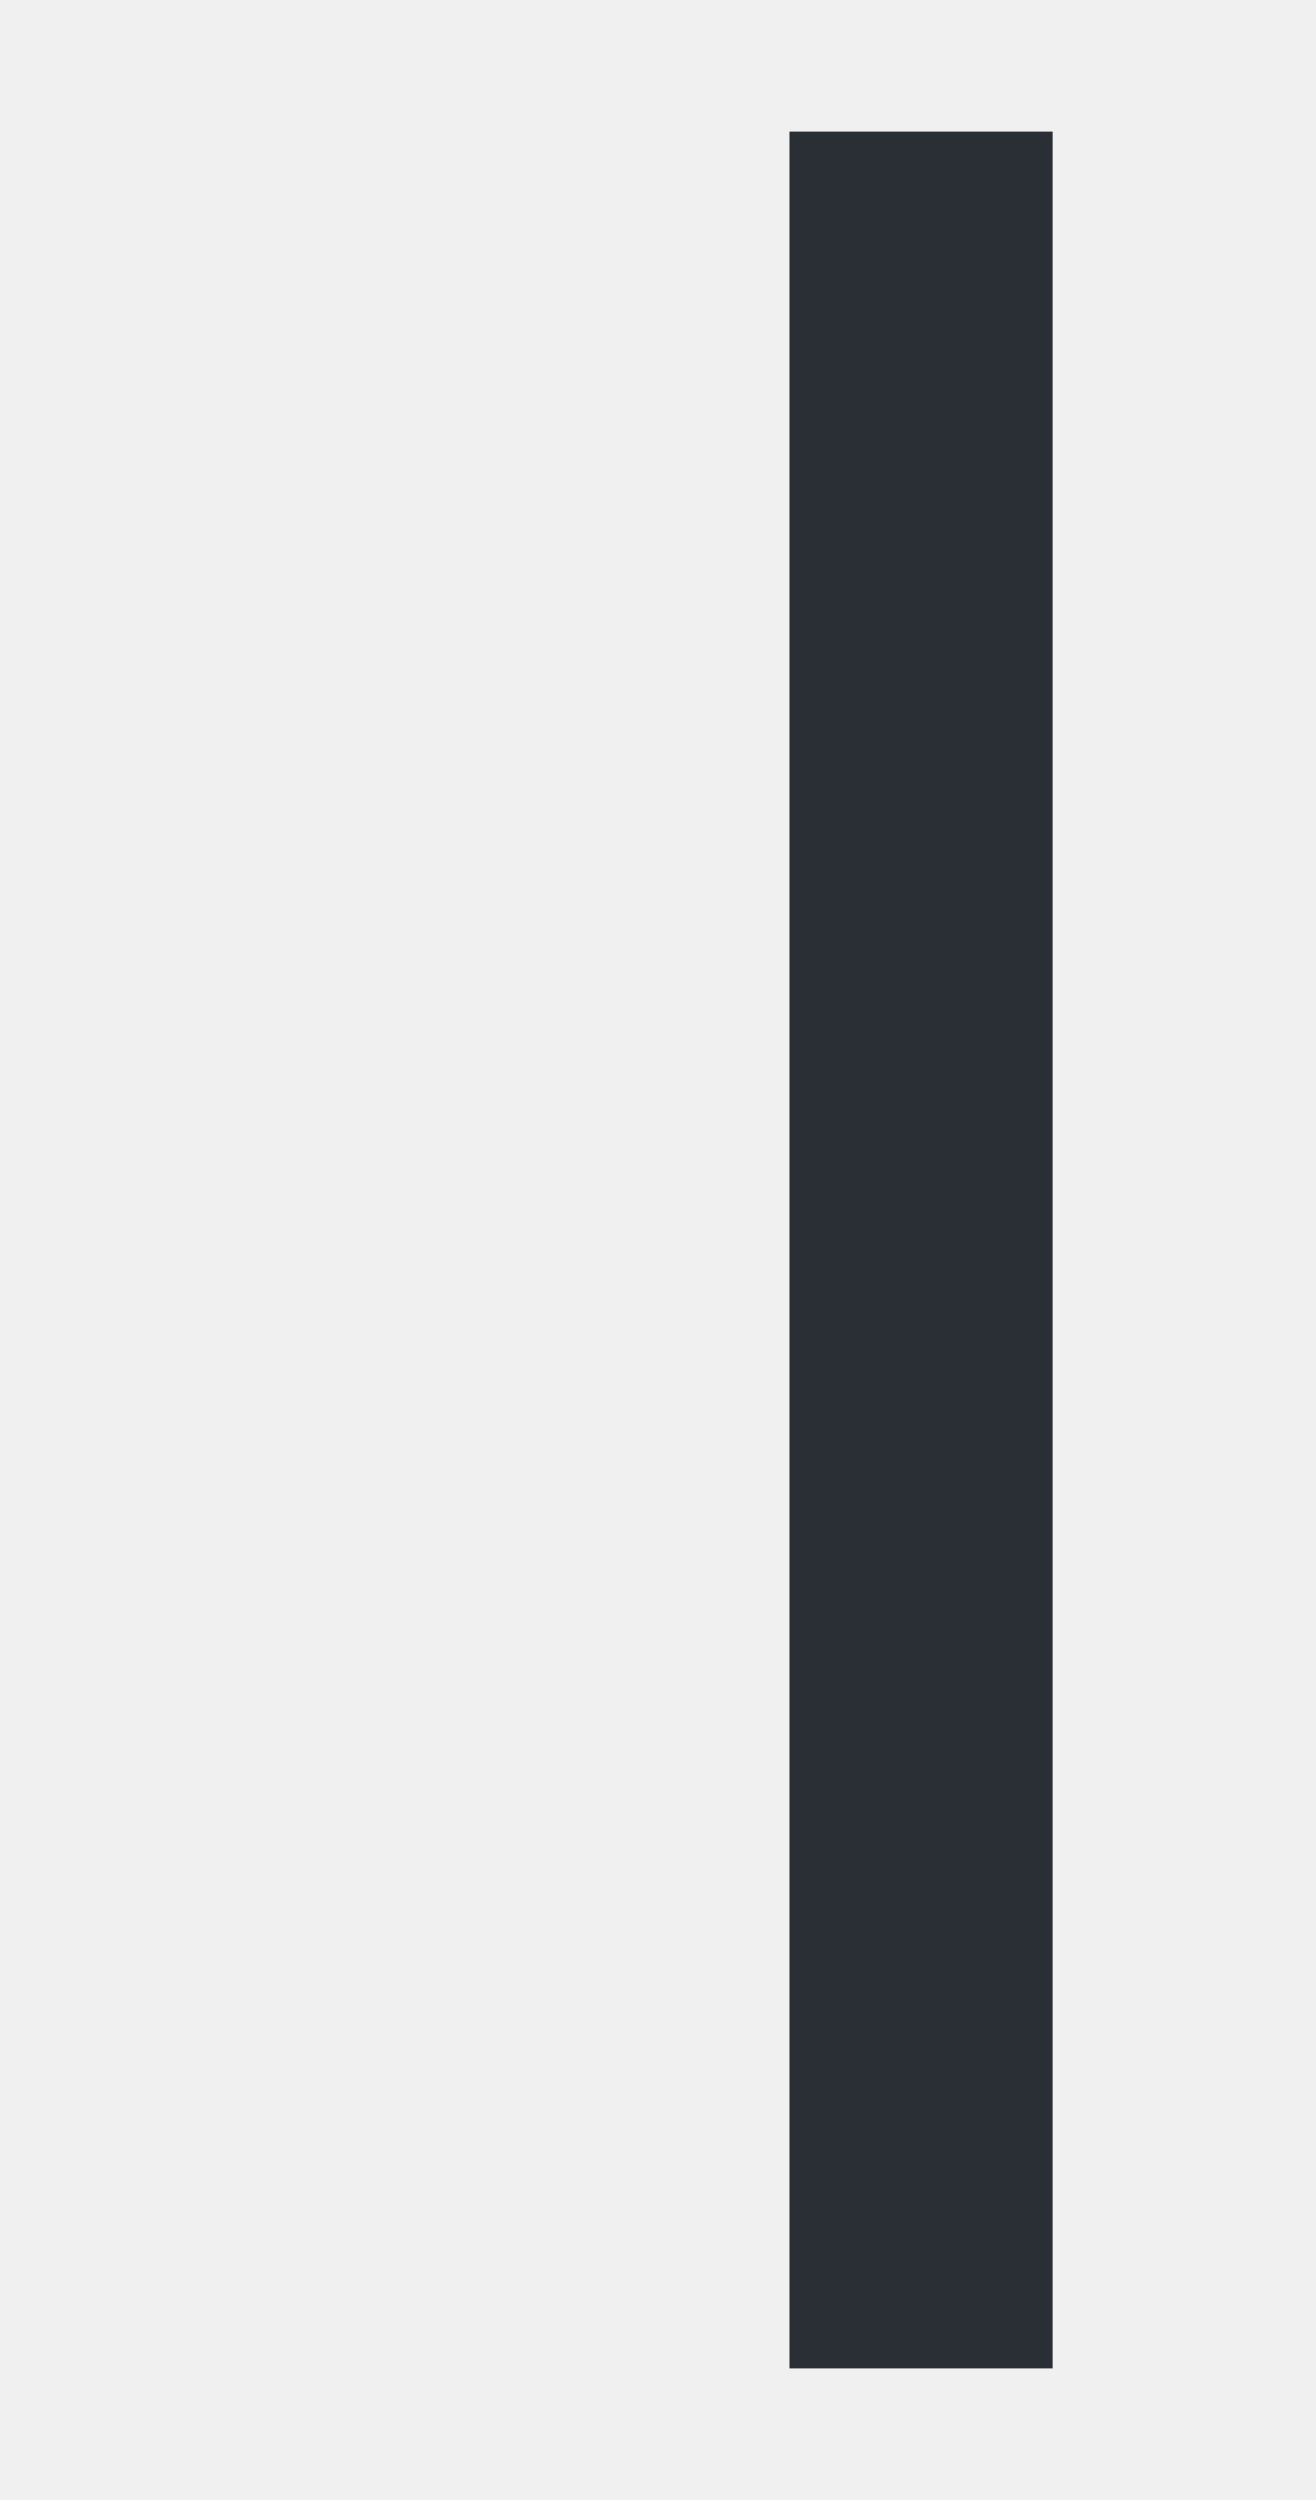
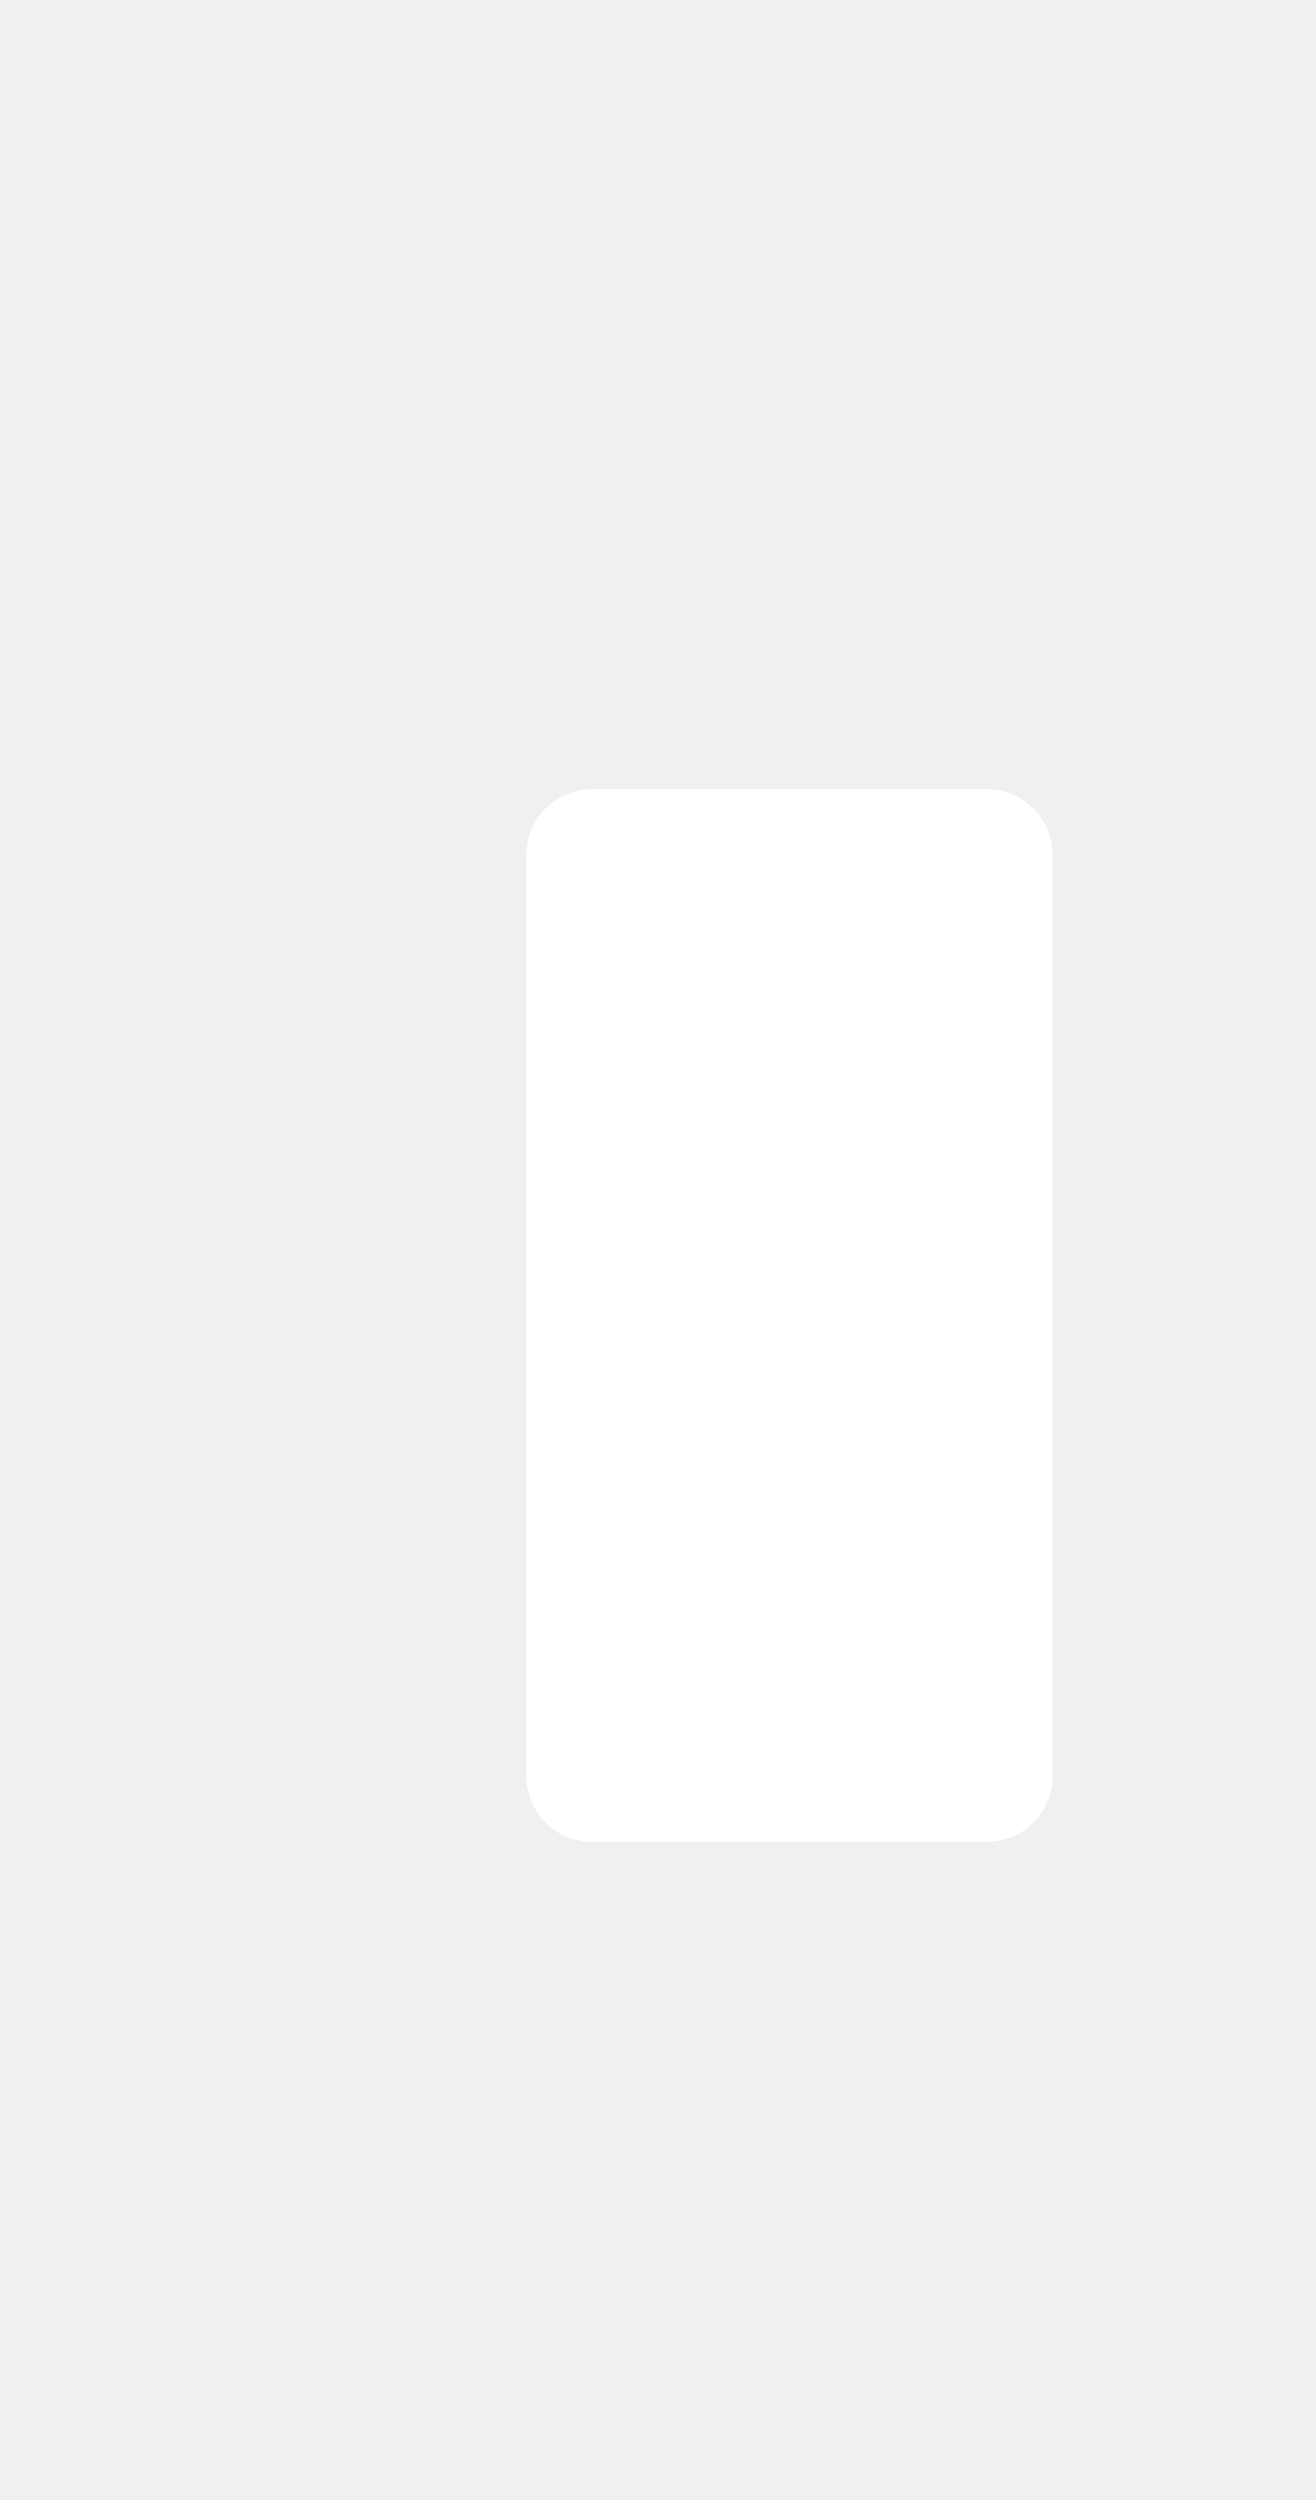
- <svg xmlns="http://www.w3.org/2000/svg" width="10" height="19" id="svg2" version="1.1">
-   <defs id="defs4">
-     <clipPath clipPathUnits="userSpaceOnUse" id="clipPath4069">
-       <rect style="opacity:0.12;color:#000000;fill:#ff00ff;fill-opacity:1;fill-rule:nonzero;stroke:none;stroke-width:1;marker:none;visibility:visible;display:inline;overflow:visible;enable-background:accumulate" id="rect4071" width="10" height="19" x="20" y="1033.362" />
+ <svg xmlns="http://www.w3.org/2000/svg" width="10" height="19">
+   <defs>
+     <clipPath>
+       <rect width="10" height="19" x="20" y="1033.36" opacity="0.12" fill="#575757" color="#f7f7f7" />
    </clipPath>
  </defs>
-   <g id="layer1" transform="translate(0,-1033.362)">
-     <rect style="fill:#141a21;fill-opacity:0.902;fill-rule:evenodd;stroke:none;stroke-width:1px;stroke-linecap:butt;stroke-linejoin:miter;stroke-opacity:1" id="rect3338" width="2" height="17" x="6" y="1034.362" ry="1.7382812e-05" />
+   <g transform="translate(0,-1033.362)">
+     <rect width="4" height="8" x="4" y="1039.36" rx="0.5" fill="#ffffff" />
  </g>
</svg>
